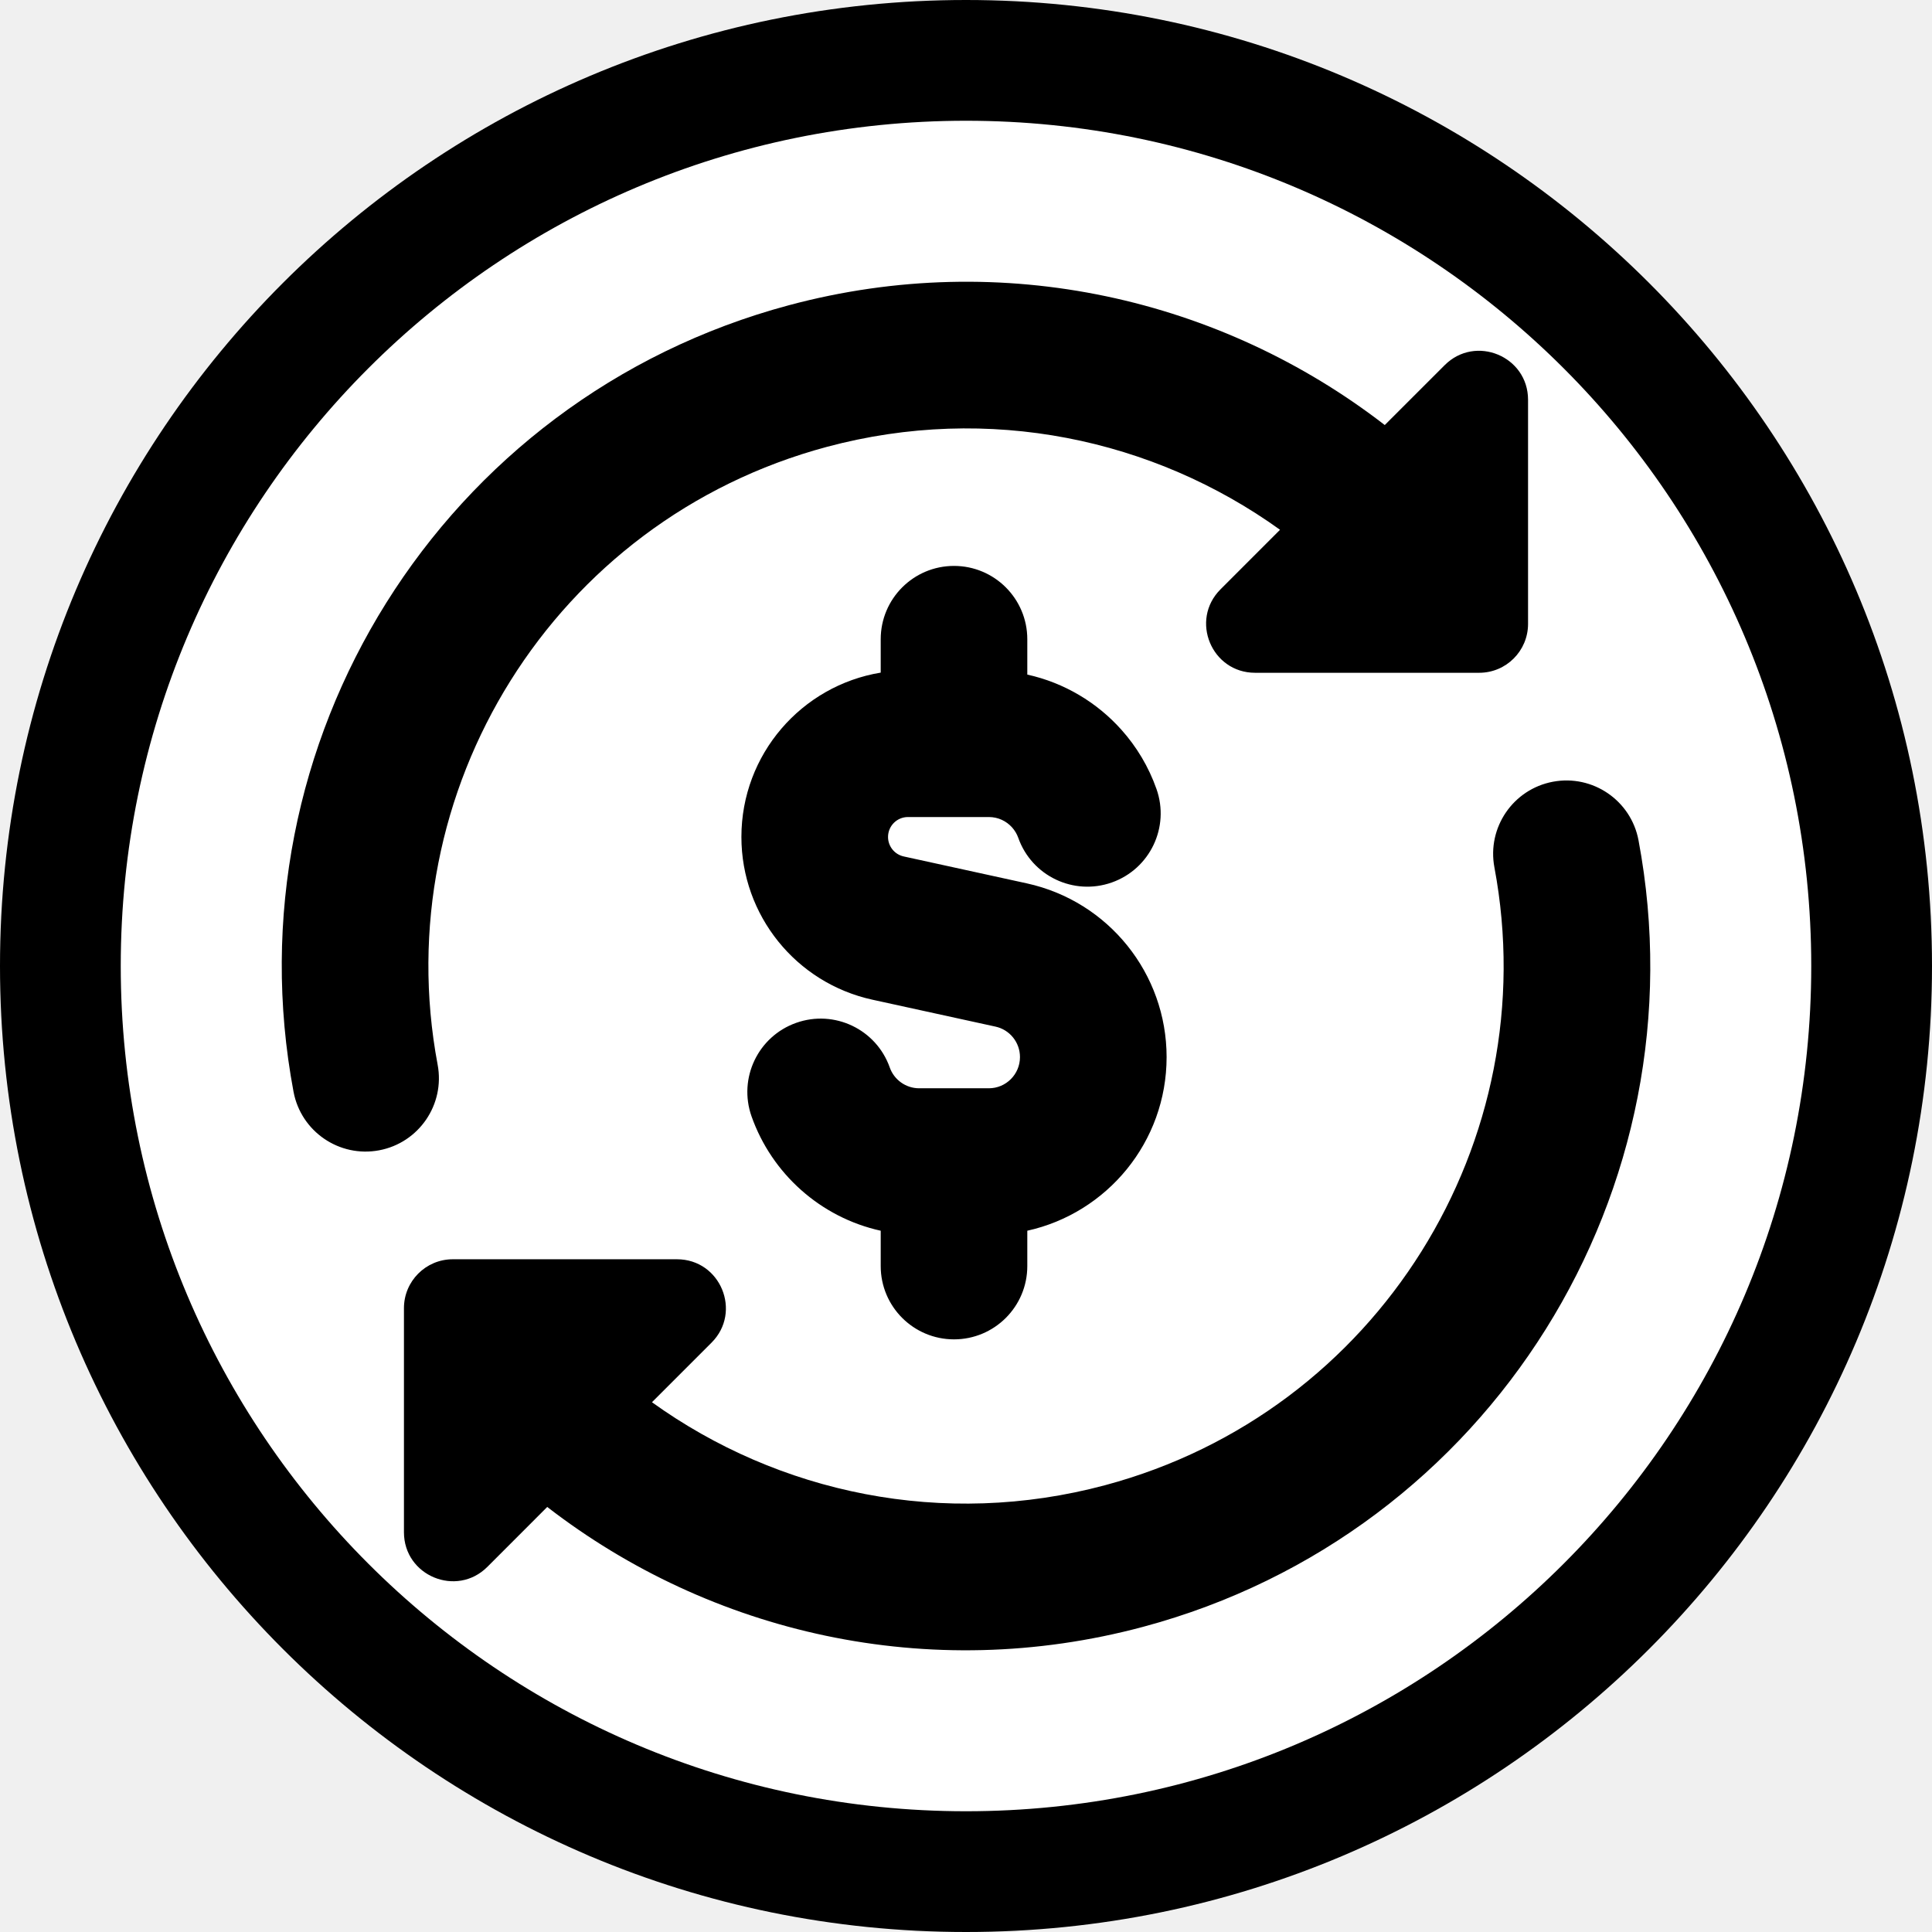
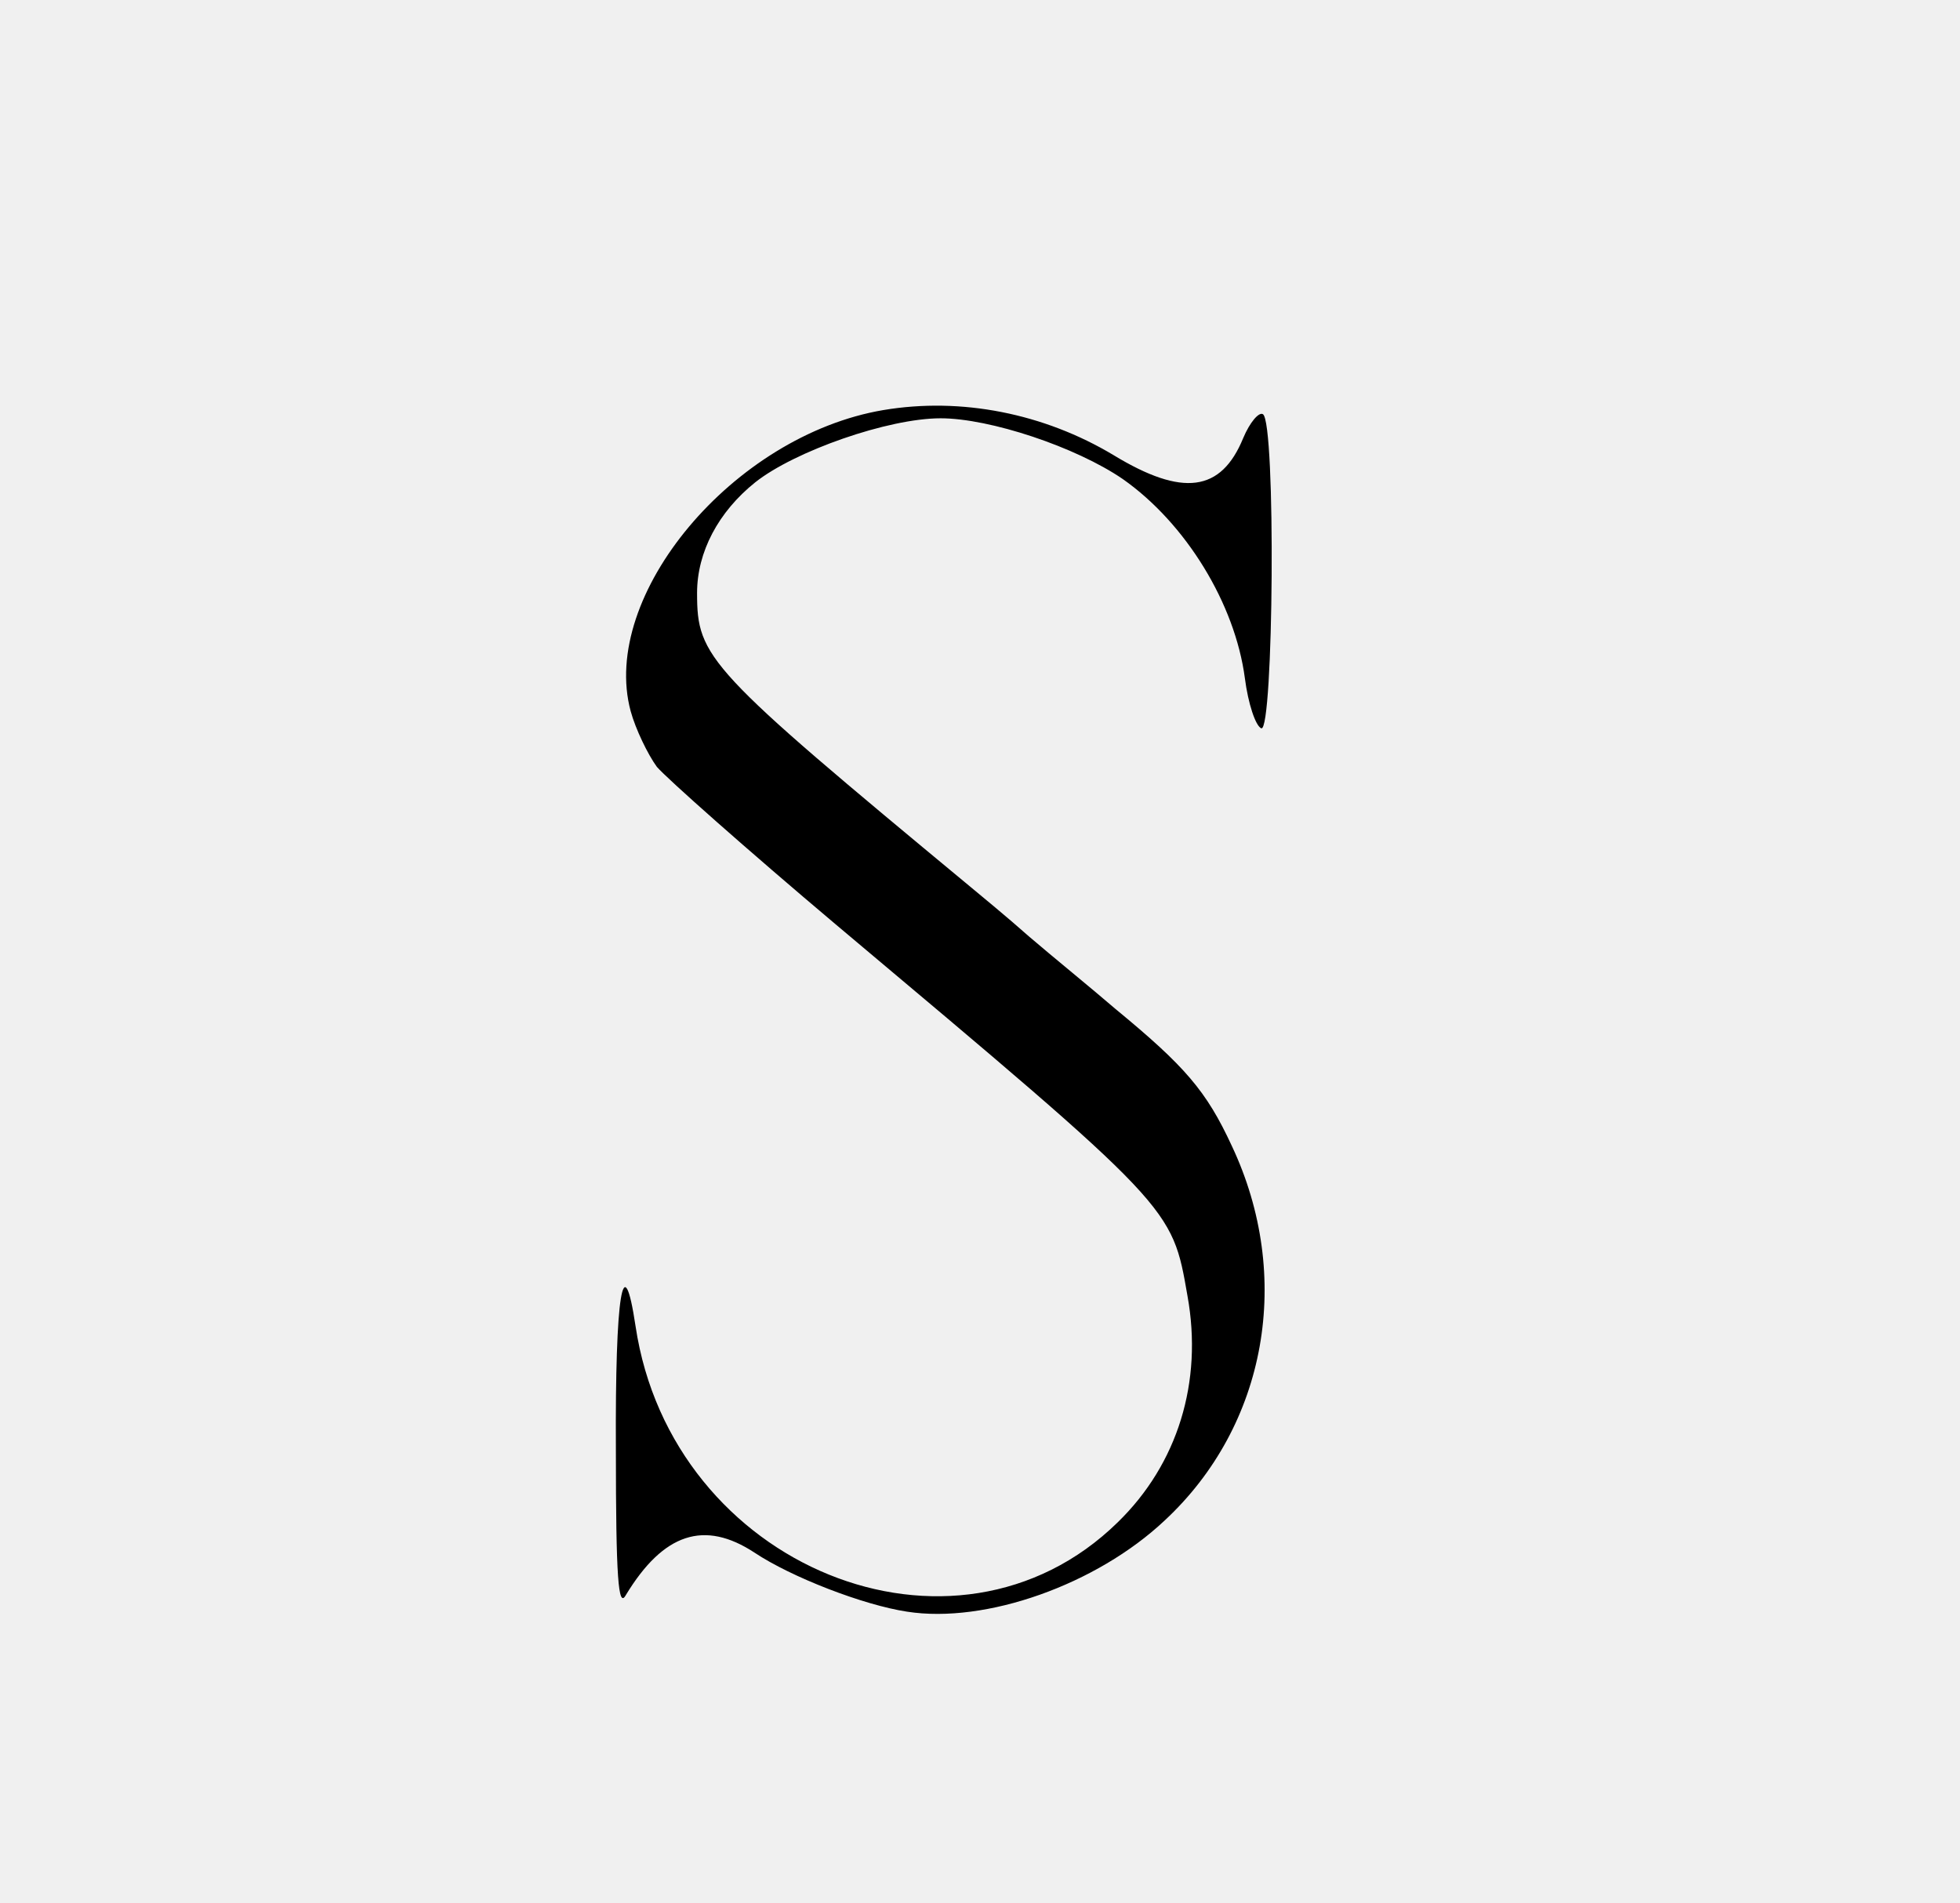
- <svg xmlns="http://www.w3.org/2000/svg" width="48" height="48" viewBox="0 0 48 48" fill="none">
-   <circle cx="24" cy="24" r="24" fill="black" />
-   <circle cx="24" cy="24" r="21" fill="white" />
-   <g clip-path="url(#clip0_0_1)">
-     <path fill-rule="evenodd" clip-rule="evenodd" d="M31.802 13.162C28.66 10.904 24.57 10.023 20.544 11.102C13.755 12.921 9.596 19.659 10.873 26.452C11.059 27.441 10.408 28.393 9.42 28.579C8.431 28.765 7.479 28.114 7.293 27.126C5.666 18.474 10.958 9.899 19.601 7.583C24.934 6.154 30.352 7.428 34.404 10.56L35.892 9.073C36.656 8.308 37.964 8.85 37.964 9.932V15.5C37.964 16.171 37.421 16.715 36.75 16.715H31.182C30.1 16.715 29.558 15.407 30.323 14.642L31.802 13.162ZM38.581 19.422C39.57 19.236 40.522 19.887 40.708 20.875C42.335 29.527 37.043 38.102 28.4 40.418C23.067 41.847 17.648 40.573 13.596 37.44L12.109 38.928C11.344 39.693 10.036 39.151 10.036 38.069V32.501C10.036 31.83 10.579 31.286 11.25 31.286H16.819C17.9 31.286 18.442 32.594 17.677 33.359L16.198 34.838C19.34 37.097 23.431 37.977 27.457 36.899C34.246 35.08 38.405 28.342 37.128 21.549C36.942 20.56 37.593 19.608 38.581 19.422ZM25.523 15.882C25.523 14.876 24.708 14.06 23.702 14.06C22.696 14.06 21.881 14.876 21.881 15.882V16.711C19.917 17.034 18.42 18.739 18.42 20.794C18.42 22.739 19.774 24.421 21.674 24.837L24.733 25.506C25.087 25.583 25.341 25.898 25.341 26.263C25.341 26.691 24.994 27.038 24.567 27.038H22.837C22.503 27.038 22.213 26.825 22.106 26.522C21.771 25.573 20.73 25.076 19.782 25.412C18.834 25.747 18.337 26.787 18.672 27.736C19.174 29.157 20.384 30.247 21.881 30.577V31.455C21.881 32.461 22.696 33.276 23.702 33.276C24.708 33.276 25.523 32.461 25.523 31.455V30.577C27.504 30.14 28.984 28.373 28.984 26.263C28.984 24.188 27.54 22.391 25.511 21.947L22.452 21.278C22.225 21.228 22.063 21.027 22.063 20.794C22.063 20.52 22.285 20.299 22.558 20.299H24.567C24.796 20.299 25 20.396 25.145 20.557C25.212 20.633 25.265 20.72 25.298 20.814C25.633 21.763 26.674 22.26 27.622 21.925C28.571 21.59 29.068 20.549 28.732 19.601C28.538 19.05 28.238 18.551 27.859 18.128C27.255 17.453 26.443 16.963 25.523 16.76V15.882Z" fill="black" />
+ <svg xmlns="http://www.w3.org/2000/svg" version="1.0" width="239pt" height="232pt" viewBox="0 0 239 232" preserveAspectRatio="xMidYMid meet">
+   <g transform="translate(0,232) scale(0.1,-0.1)" fill="#000000" stroke="none">
+     <path d="M1077 1820 c-183 -31 -346 -226 -308 -367 6 -22 21 -53 32 -68 12 -14 110 -101 218 -192 413 -347 410 -344 429 -453 19 -105 -12 -205 -85 -276 -199 -195 -544 -55 -588 239 -15 100 -25 39 -24 -150 0 -158 3 -194 12 -178 46 76 96 92 157 52 45 -30 133 -64 186 -72 96 -15 231 33 314 111 125 116 157 298 82 457 -31 67 -57 97 -142 167 -29 25 -77 64 -105 88 -27 24 -60 51 -72 61 -321 266 -333 279 -333 358 0 50 26 99 71 135 48 38 162 78 226 78 60 0 165 -35 222 -74 77 -54 137 -152 149 -243 4 -31 13 -58 20 -61 15 -5 18 373 2 383 -5 3 -16 -10 -24 -29 -27 -66 -74 -72 -158 -21 -85 51 -186 71 -281 55z" />
  </g>
-   <defs>
-     <clipPath id="clip0_0_1">
-       <rect width="34" height="34" fill="white" transform="translate(7 7)" />
-     </clipPath>
-   </defs>
</svg>
